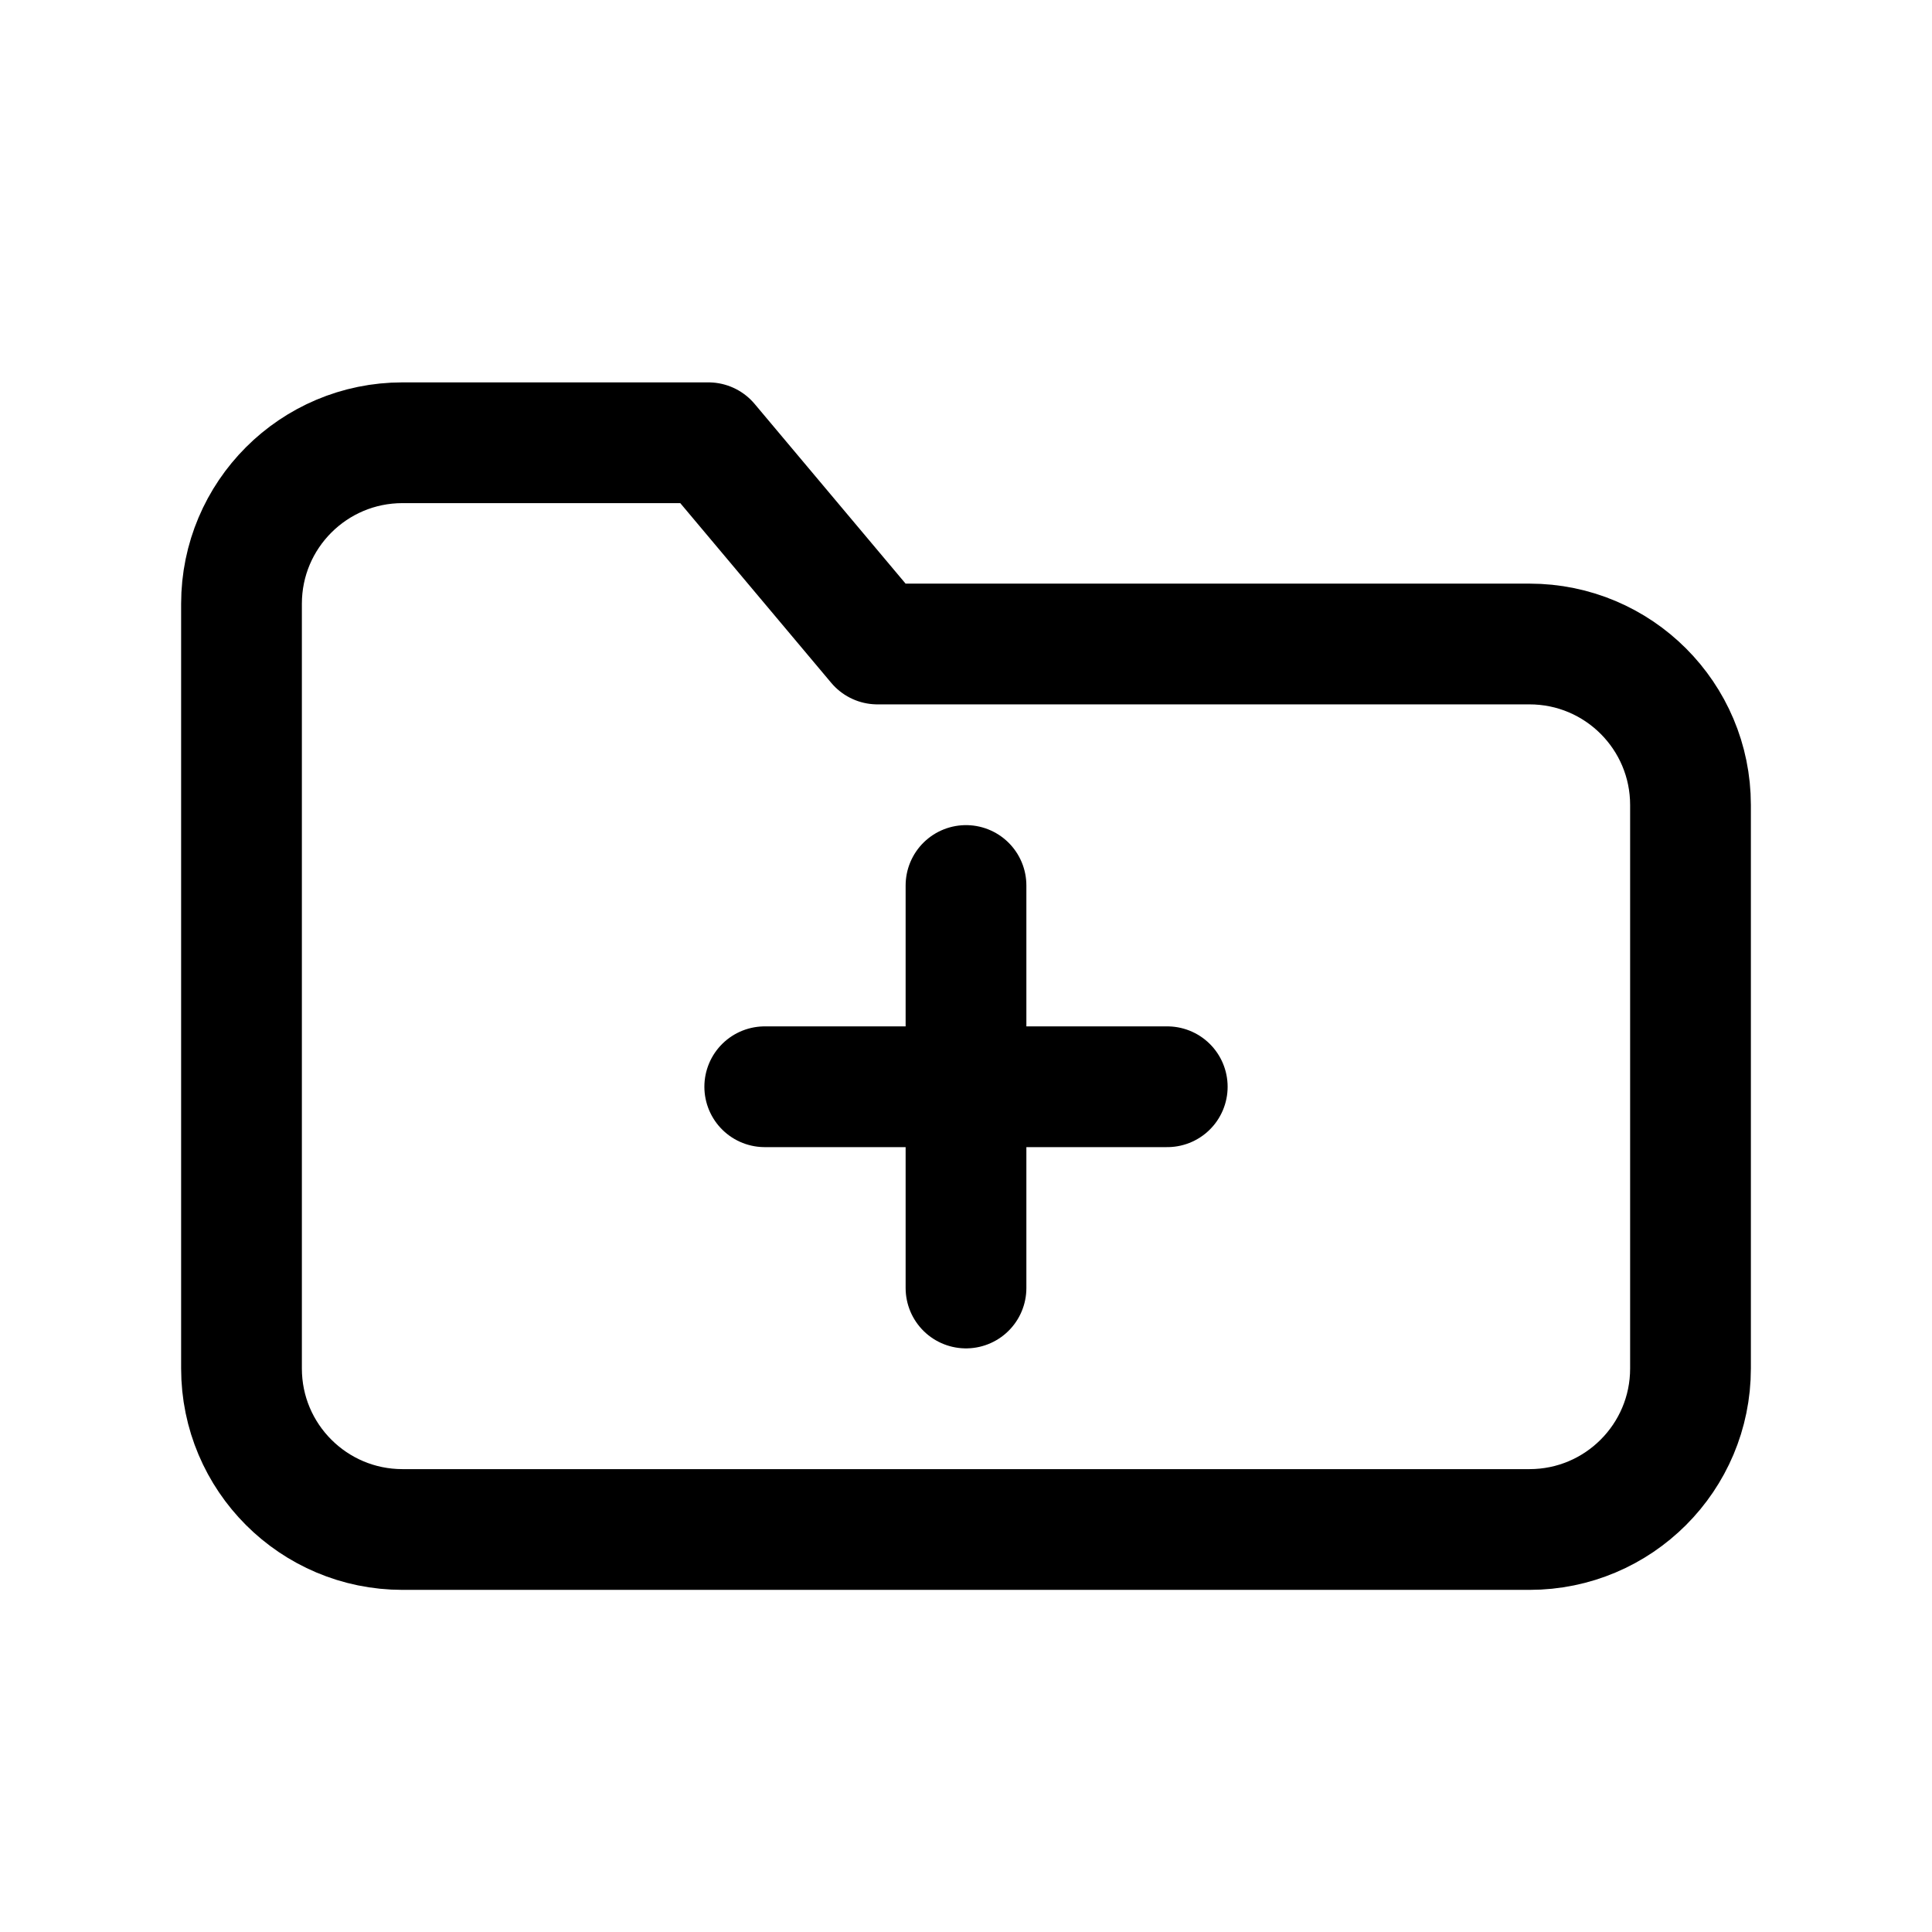
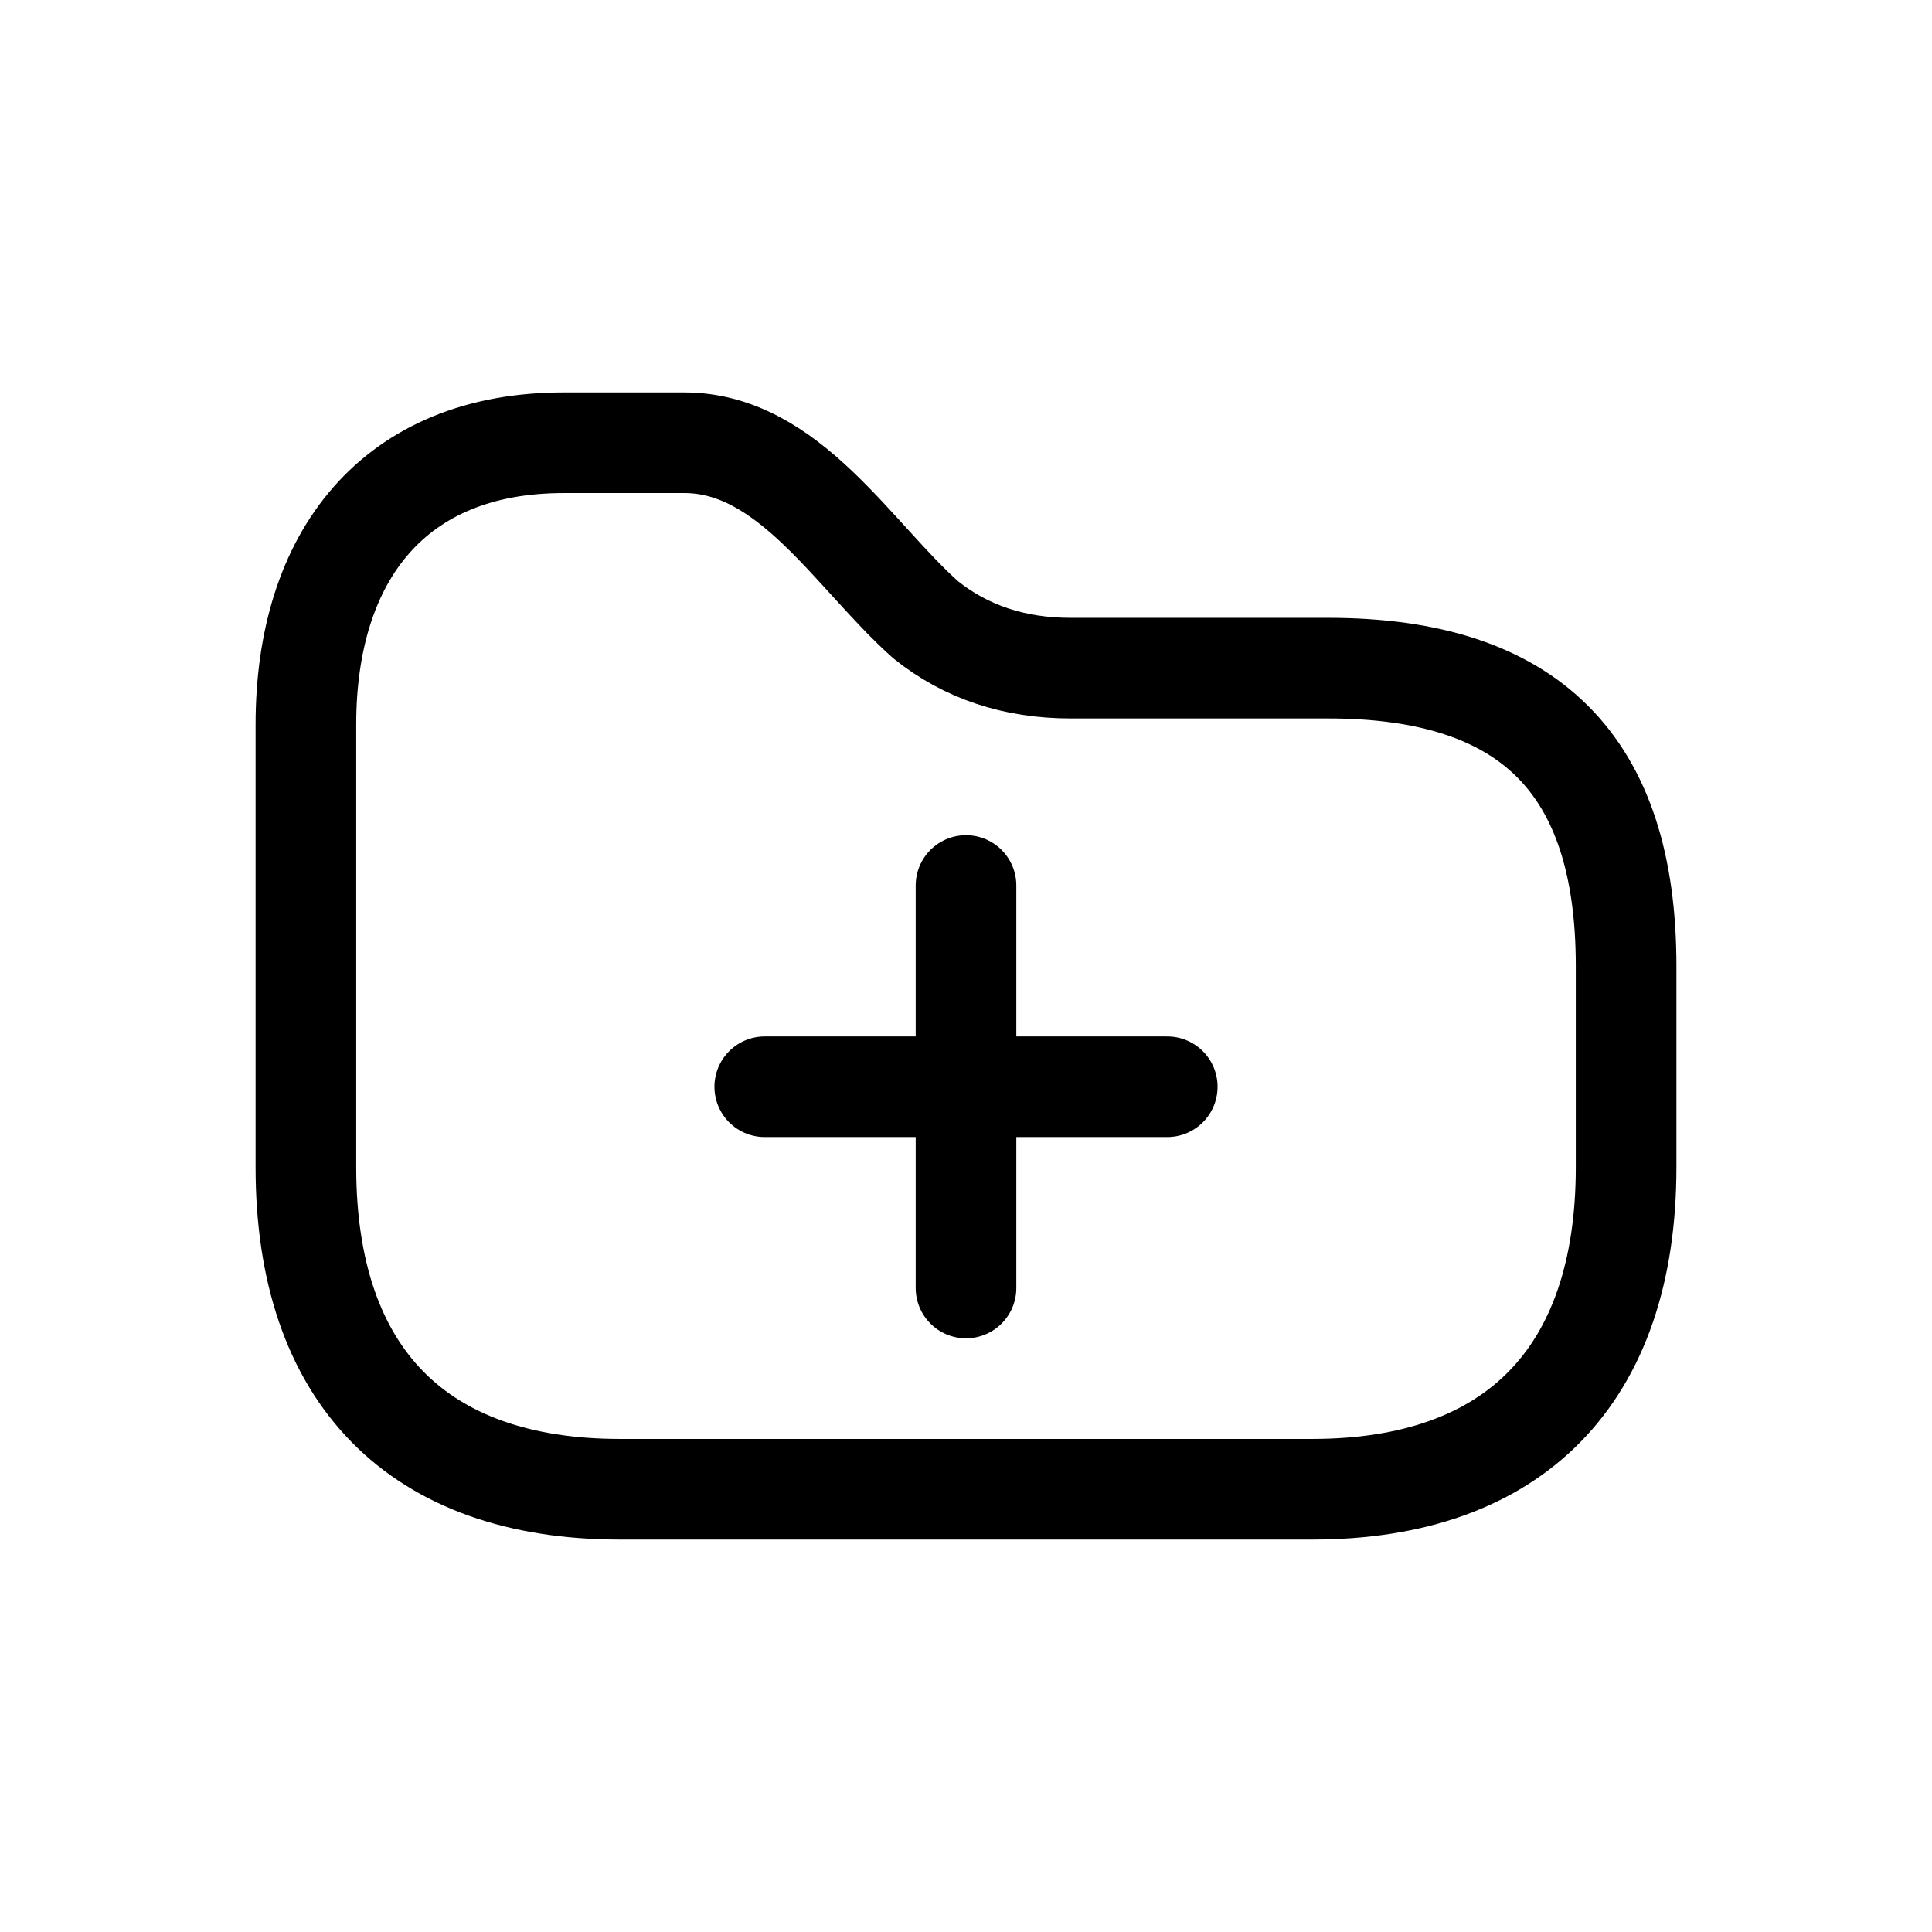
- <svg xmlns="http://www.w3.org/2000/svg" width="24" height="24" viewBox="0 0 24 24" fill="none" stroke="currentColor" stroke-width="1.5" stroke-linecap="round" stroke-linejoin="round">
-   <path d="M3 7.5a2 2 0 0 1 2-2h3.8l2.1 2.5H19a2 2 0 0 1 2 2v7a2 2 0 0 1-2 2H5a2 2 0 0 1-2-2v-9.5Z M12 11v5 M9.5 13.5h5" />
+ <svg xmlns="http://www.w3.org/2000/svg" width="24" height="24" viewBox="0 0 24 24" fill="none" stroke="currentColor" stroke-width="1.25" stroke-linecap="round" stroke-linejoin="round">
+   <path d="M3.8 9 C3.8 6.9 4.9 5.5 7 5.5 H8.5 C9.8 5.5 10.6 6.9 11.5 7.7 C12 8.1 12.6 8.3 13.3 8.3 H16.5 C19 8.3 20.2 9.5 20.2 12 V14.5 C20.2 17.1 18.8 18.5 16.3 18.5 H7.7 C5.2 18.5 3.8 17.1 3.8 14.5 Z M12 11v5 M9.5 13.5h5" />
</svg>
